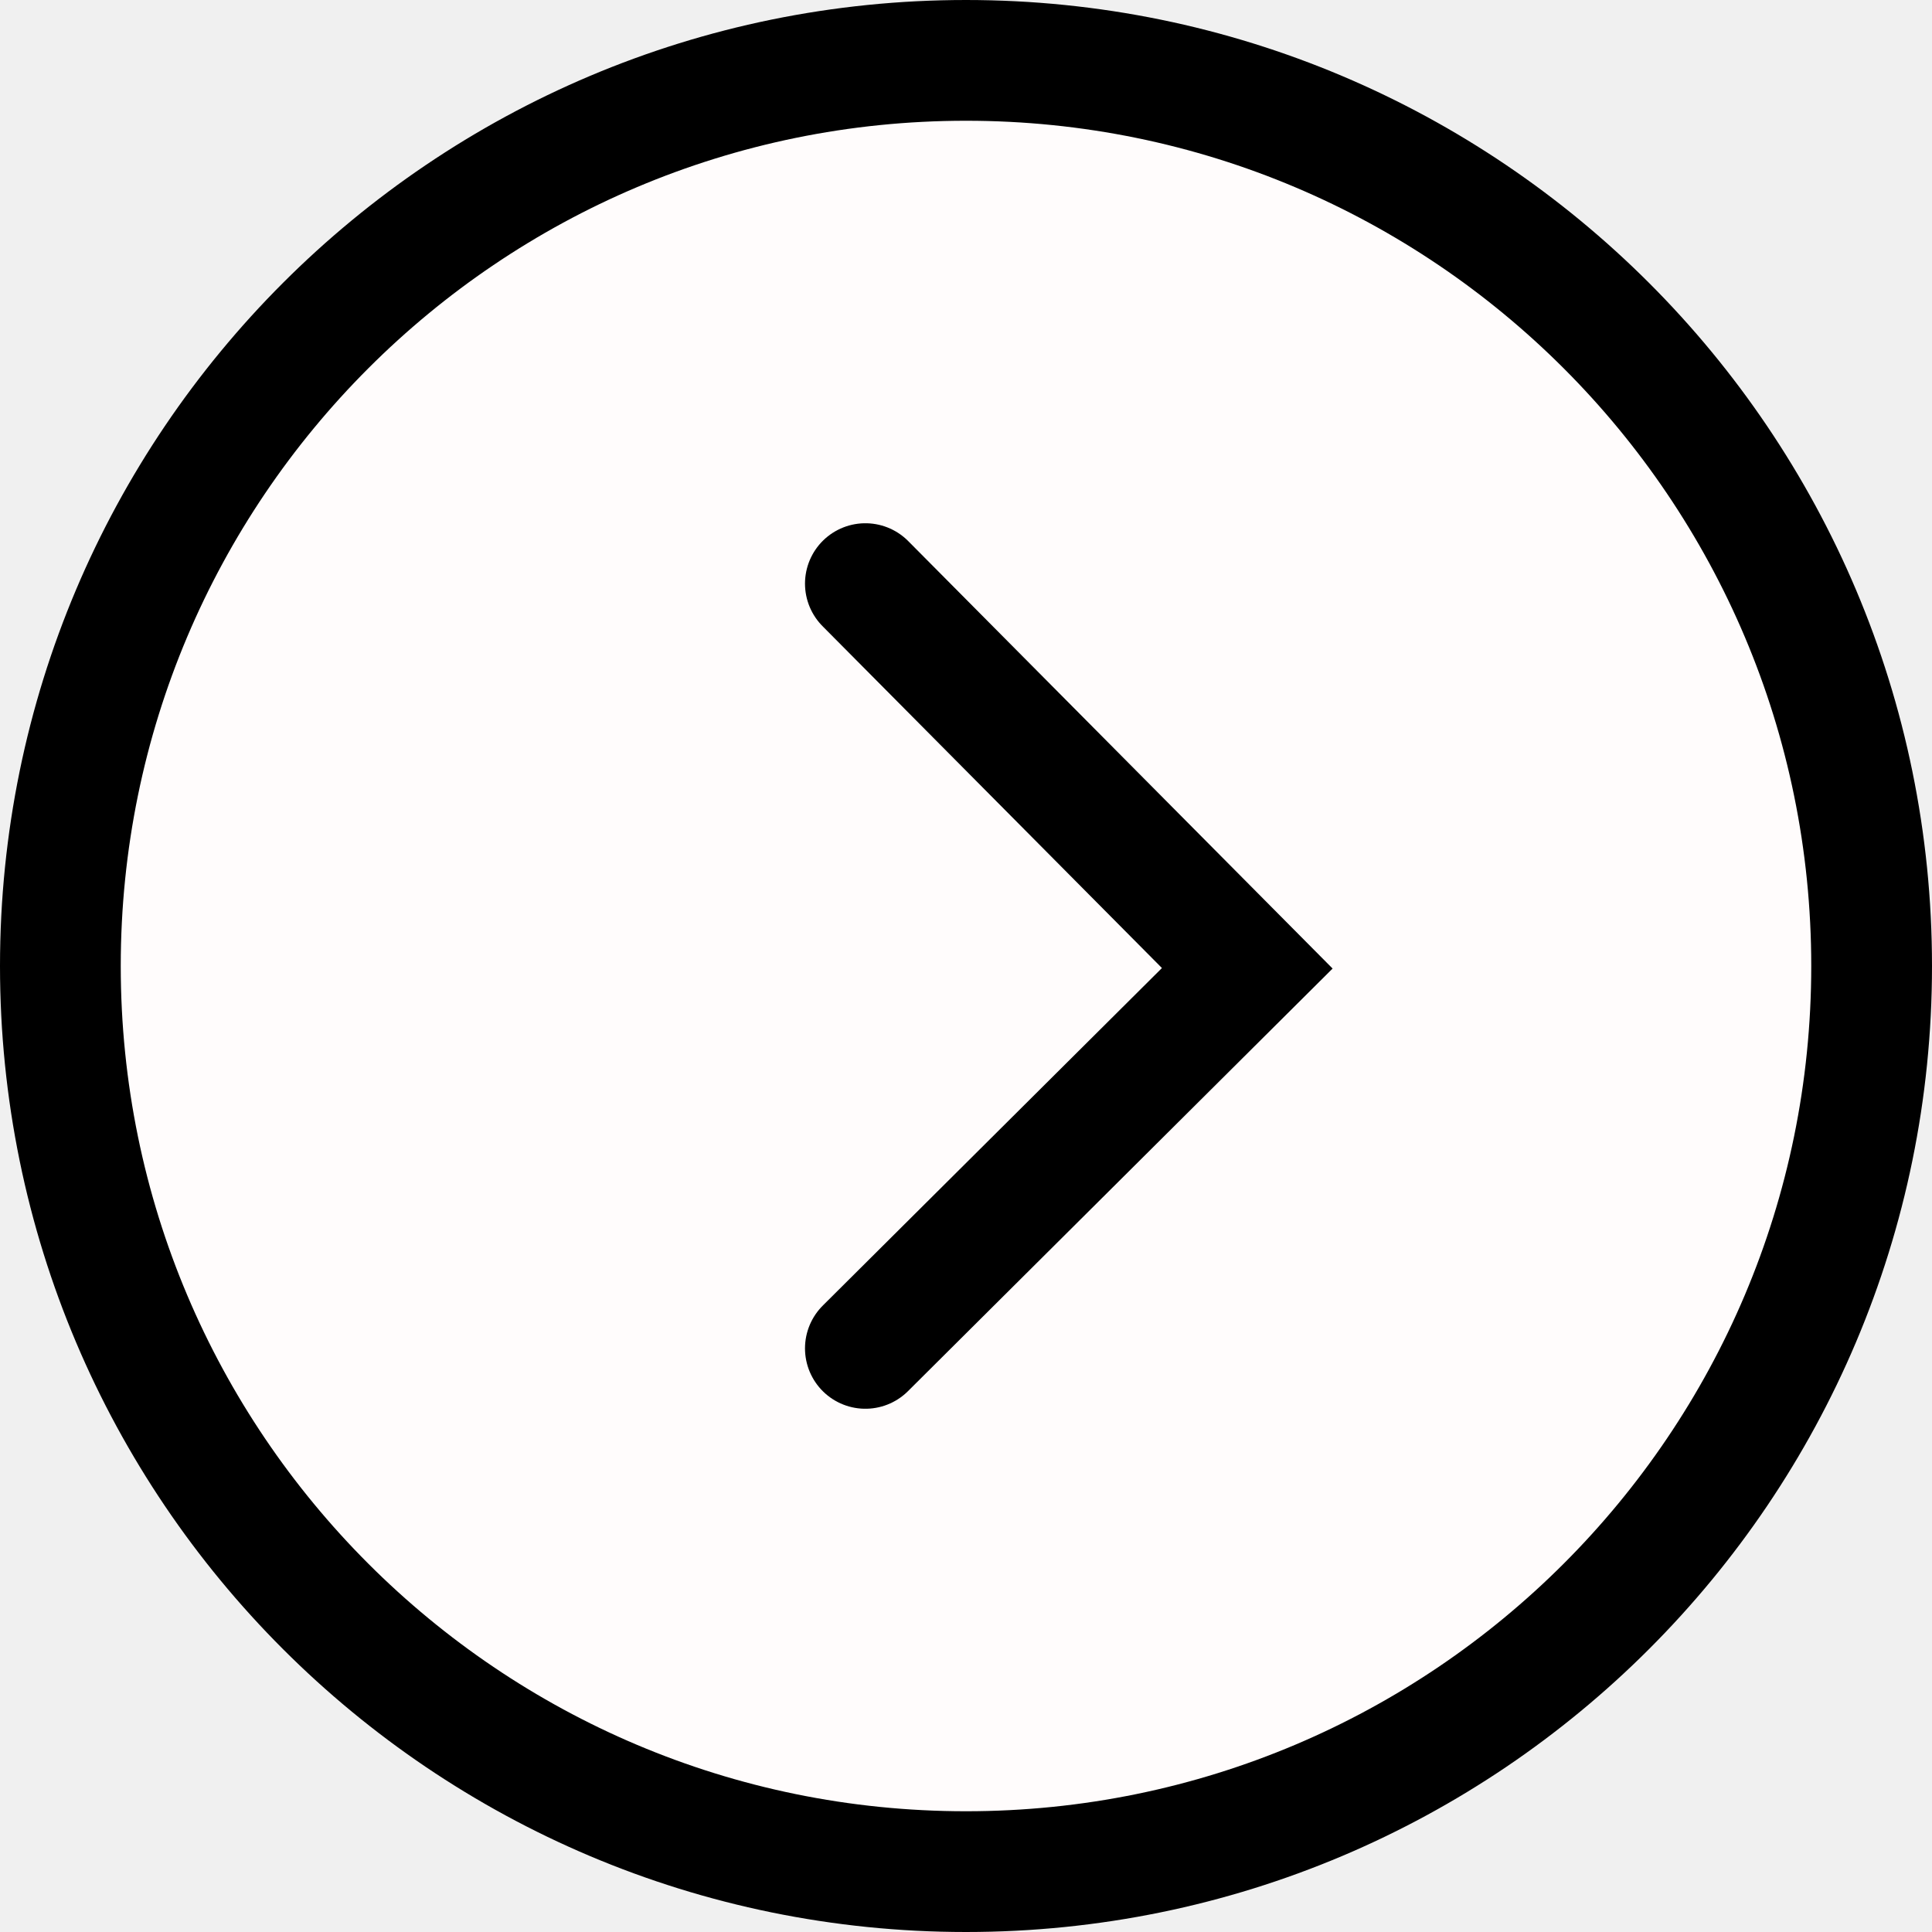
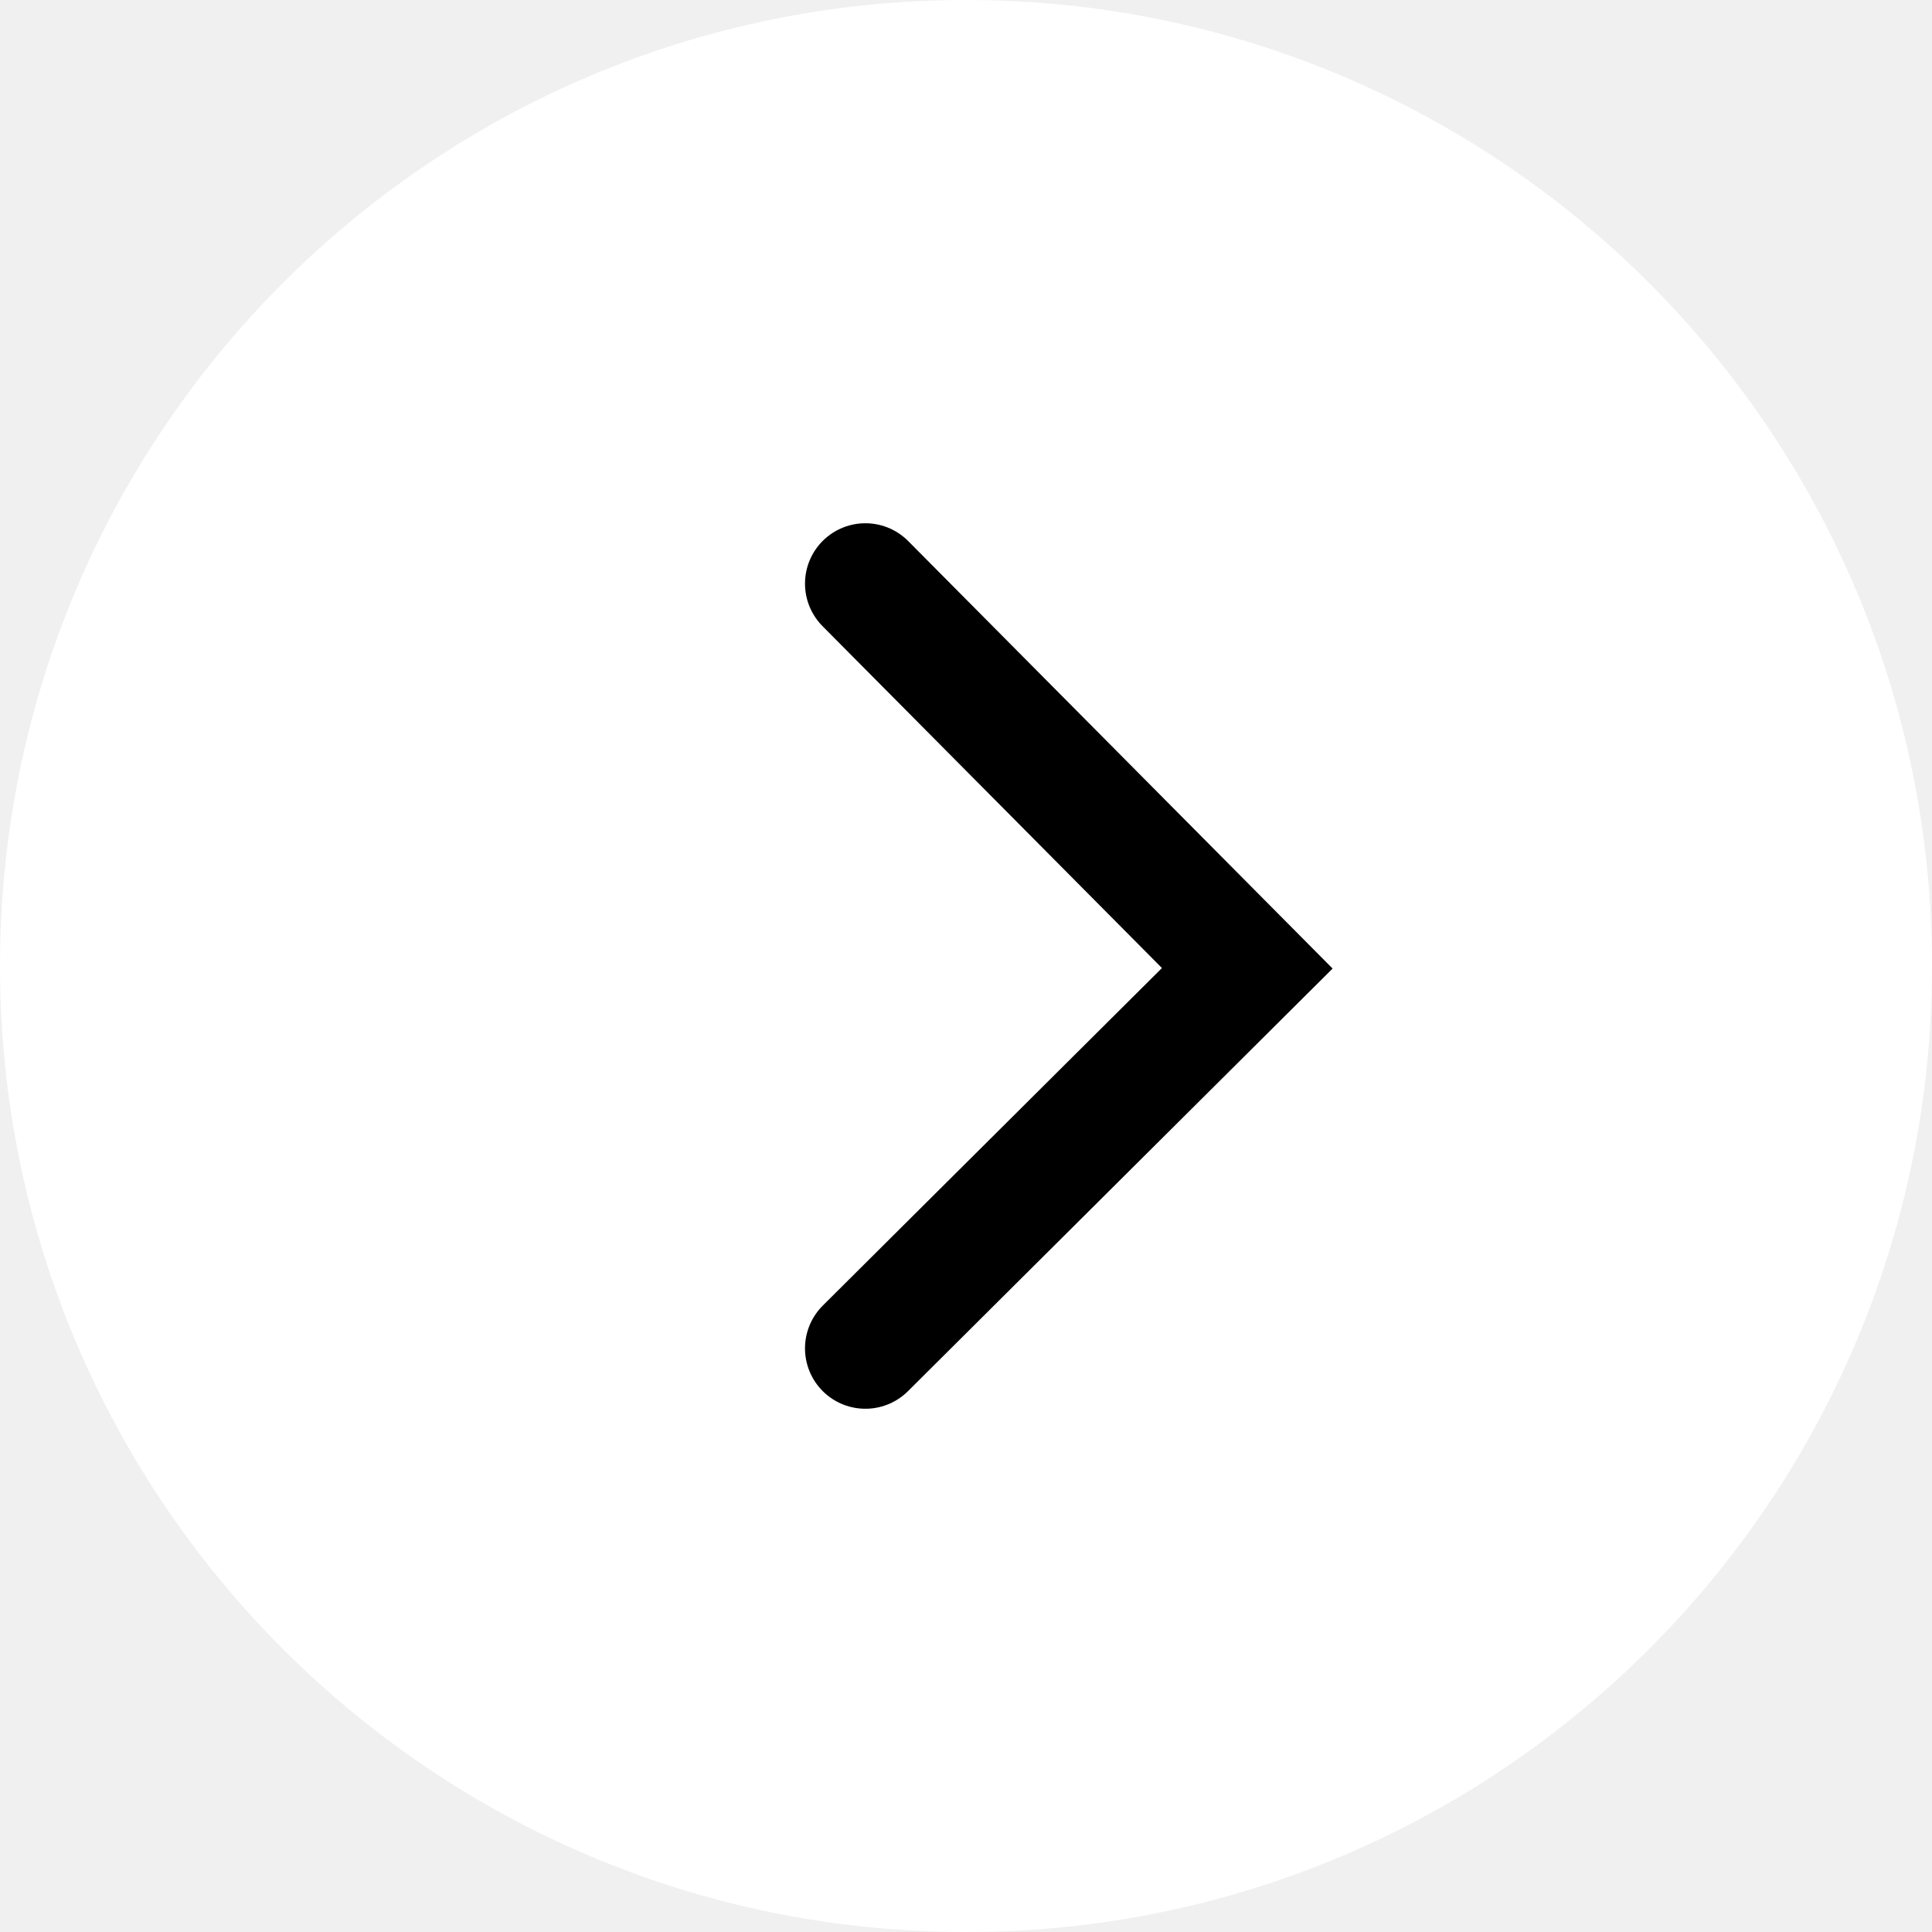
<svg xmlns="http://www.w3.org/2000/svg" width="48" height="48" viewBox="0 0 48 48" fill="none">
  <g clip-path="url(#clip0_662_290)">
-     <circle cx="24" cy="24" r="22.5" transform="matrix(-1 0 0 1 48 0)" fill="#FFFCFC" stroke="black" stroke-width="3" />
+     <circle cx="24" cy="24" r="22.5" transform="matrix(-1 0 0 1 48 0)" fill="white" stroke="white" stroke-width="3" />
    <path d="M21.5 14.5L30.988 24.057L21.5 33.5" stroke="black" stroke-width="3" stroke-linecap="round" />
  </g>
  <defs>
    <clipPath id="clip0_662_290">
      <rect width="48" height="48" fill="white" transform="matrix(-1 0 0 1 48 0)" />
    </clipPath>
  </defs>
</svg>
